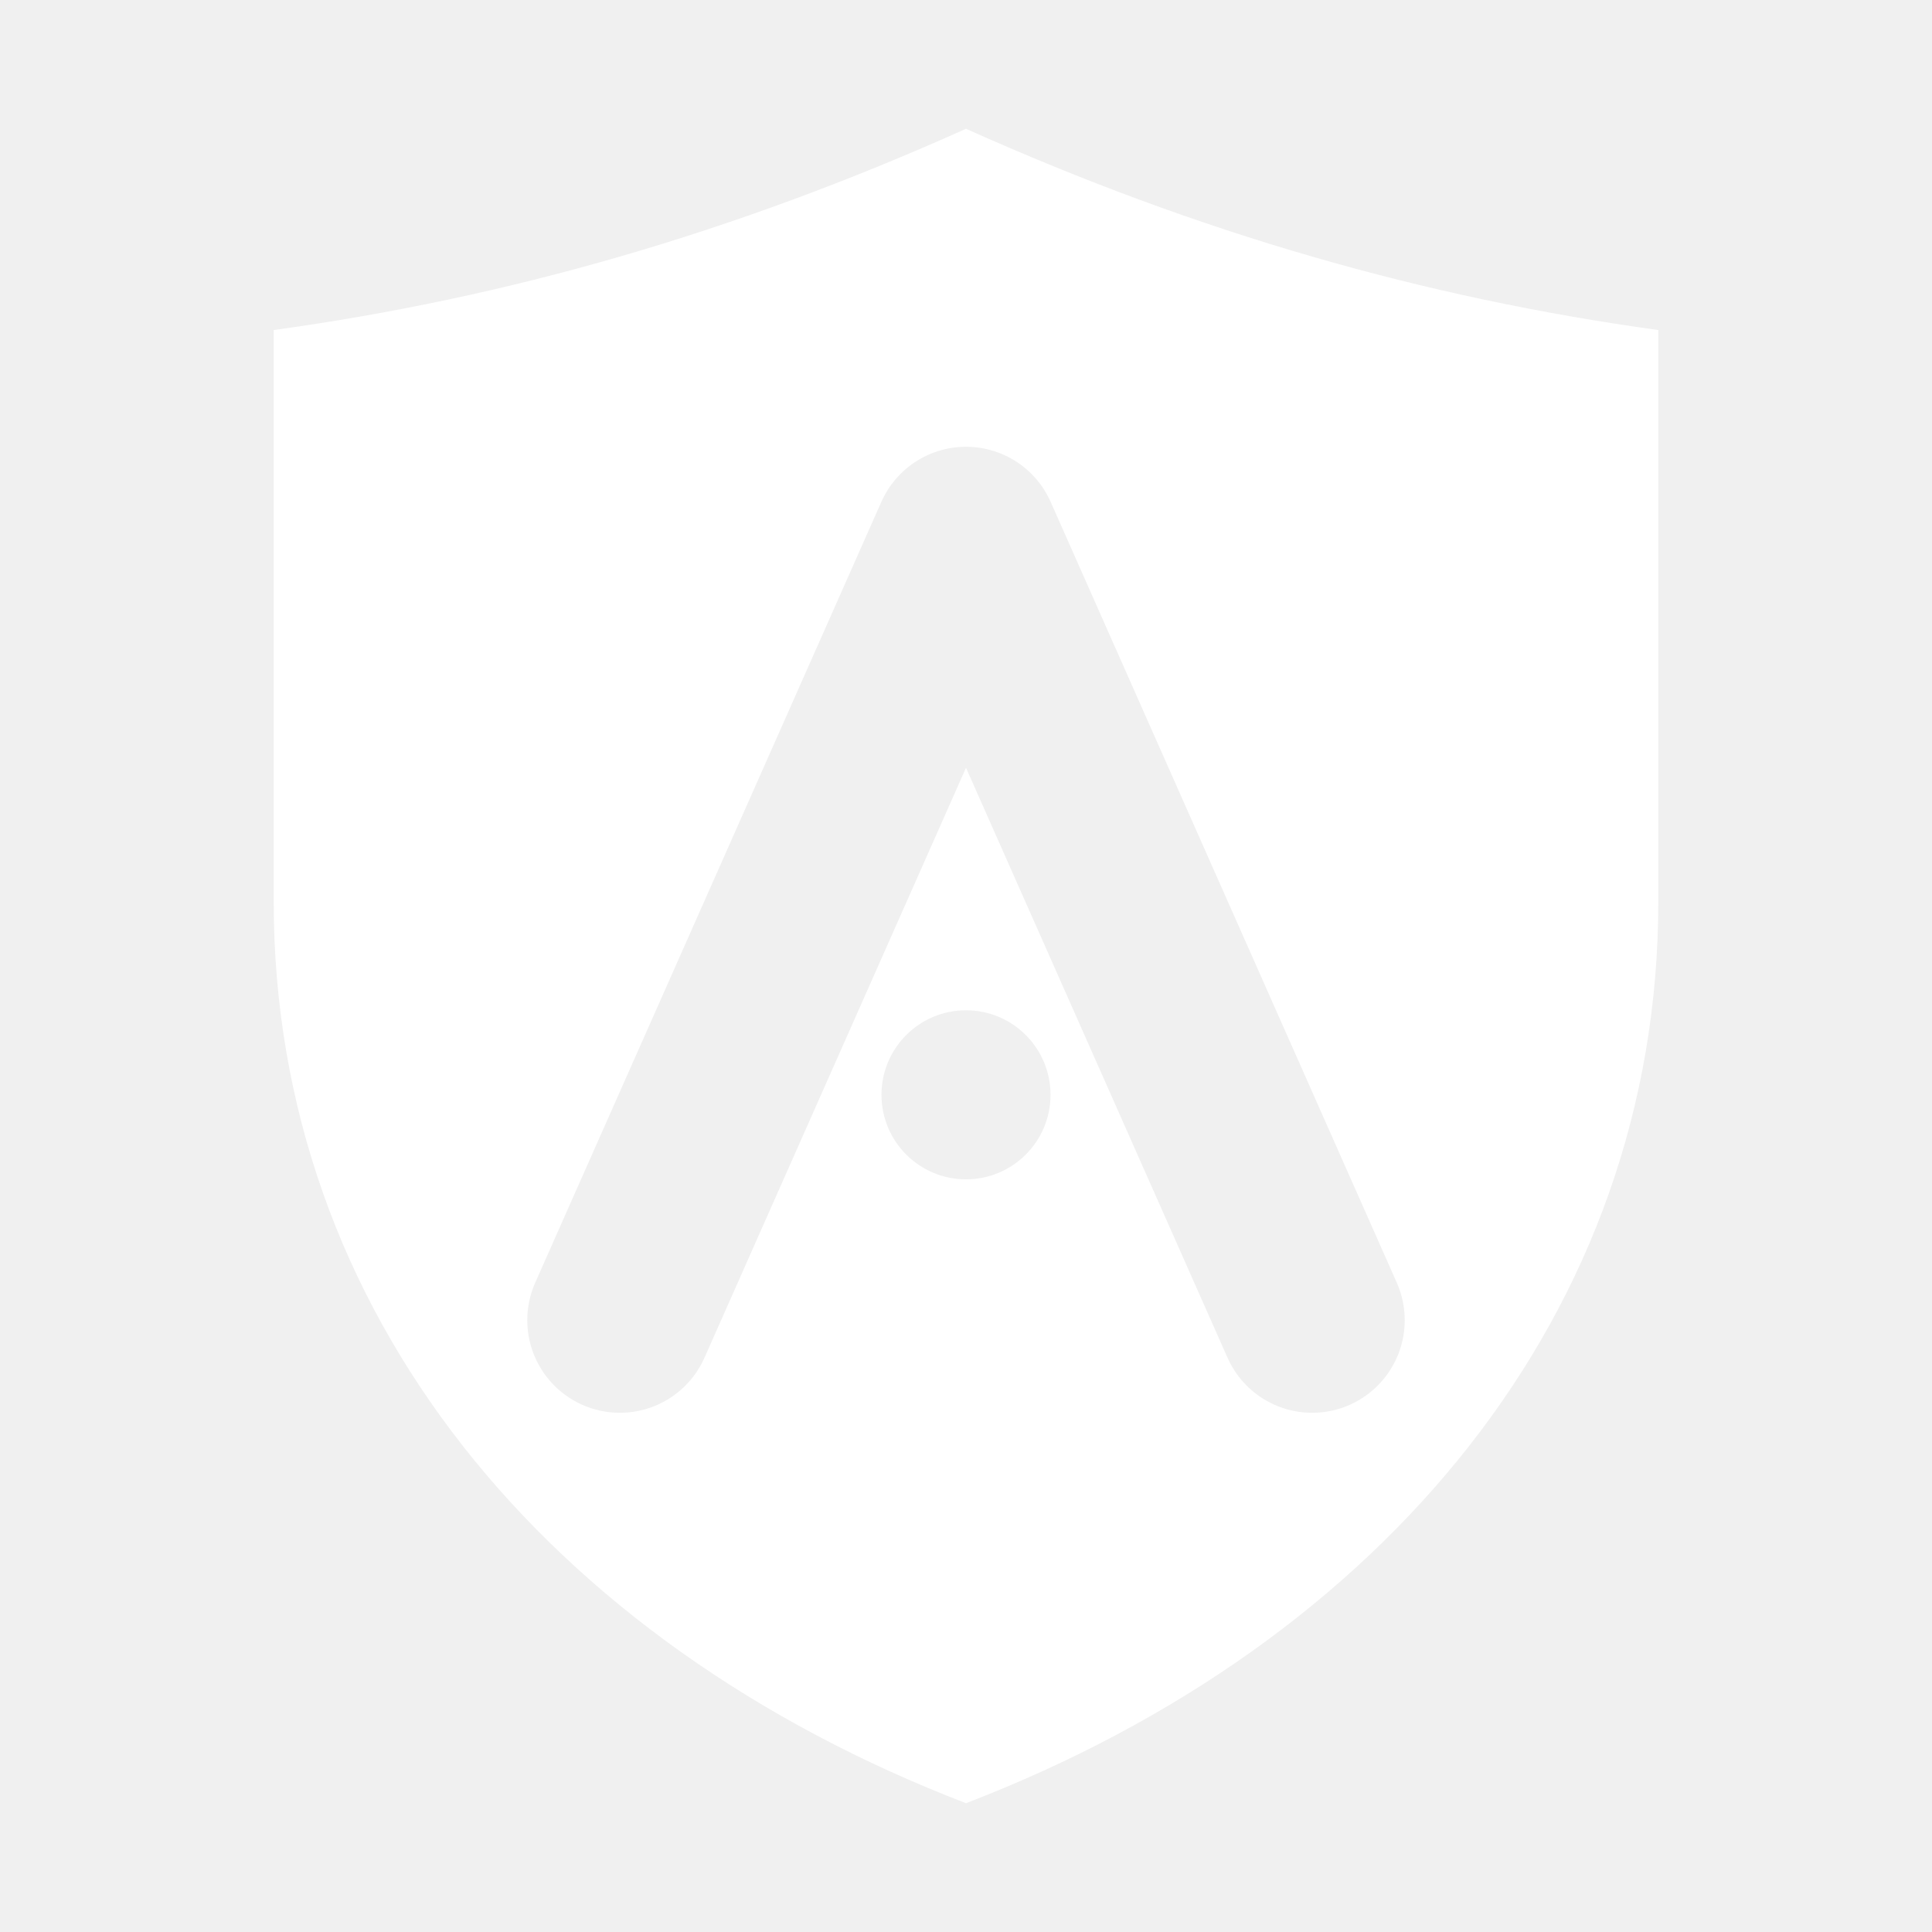
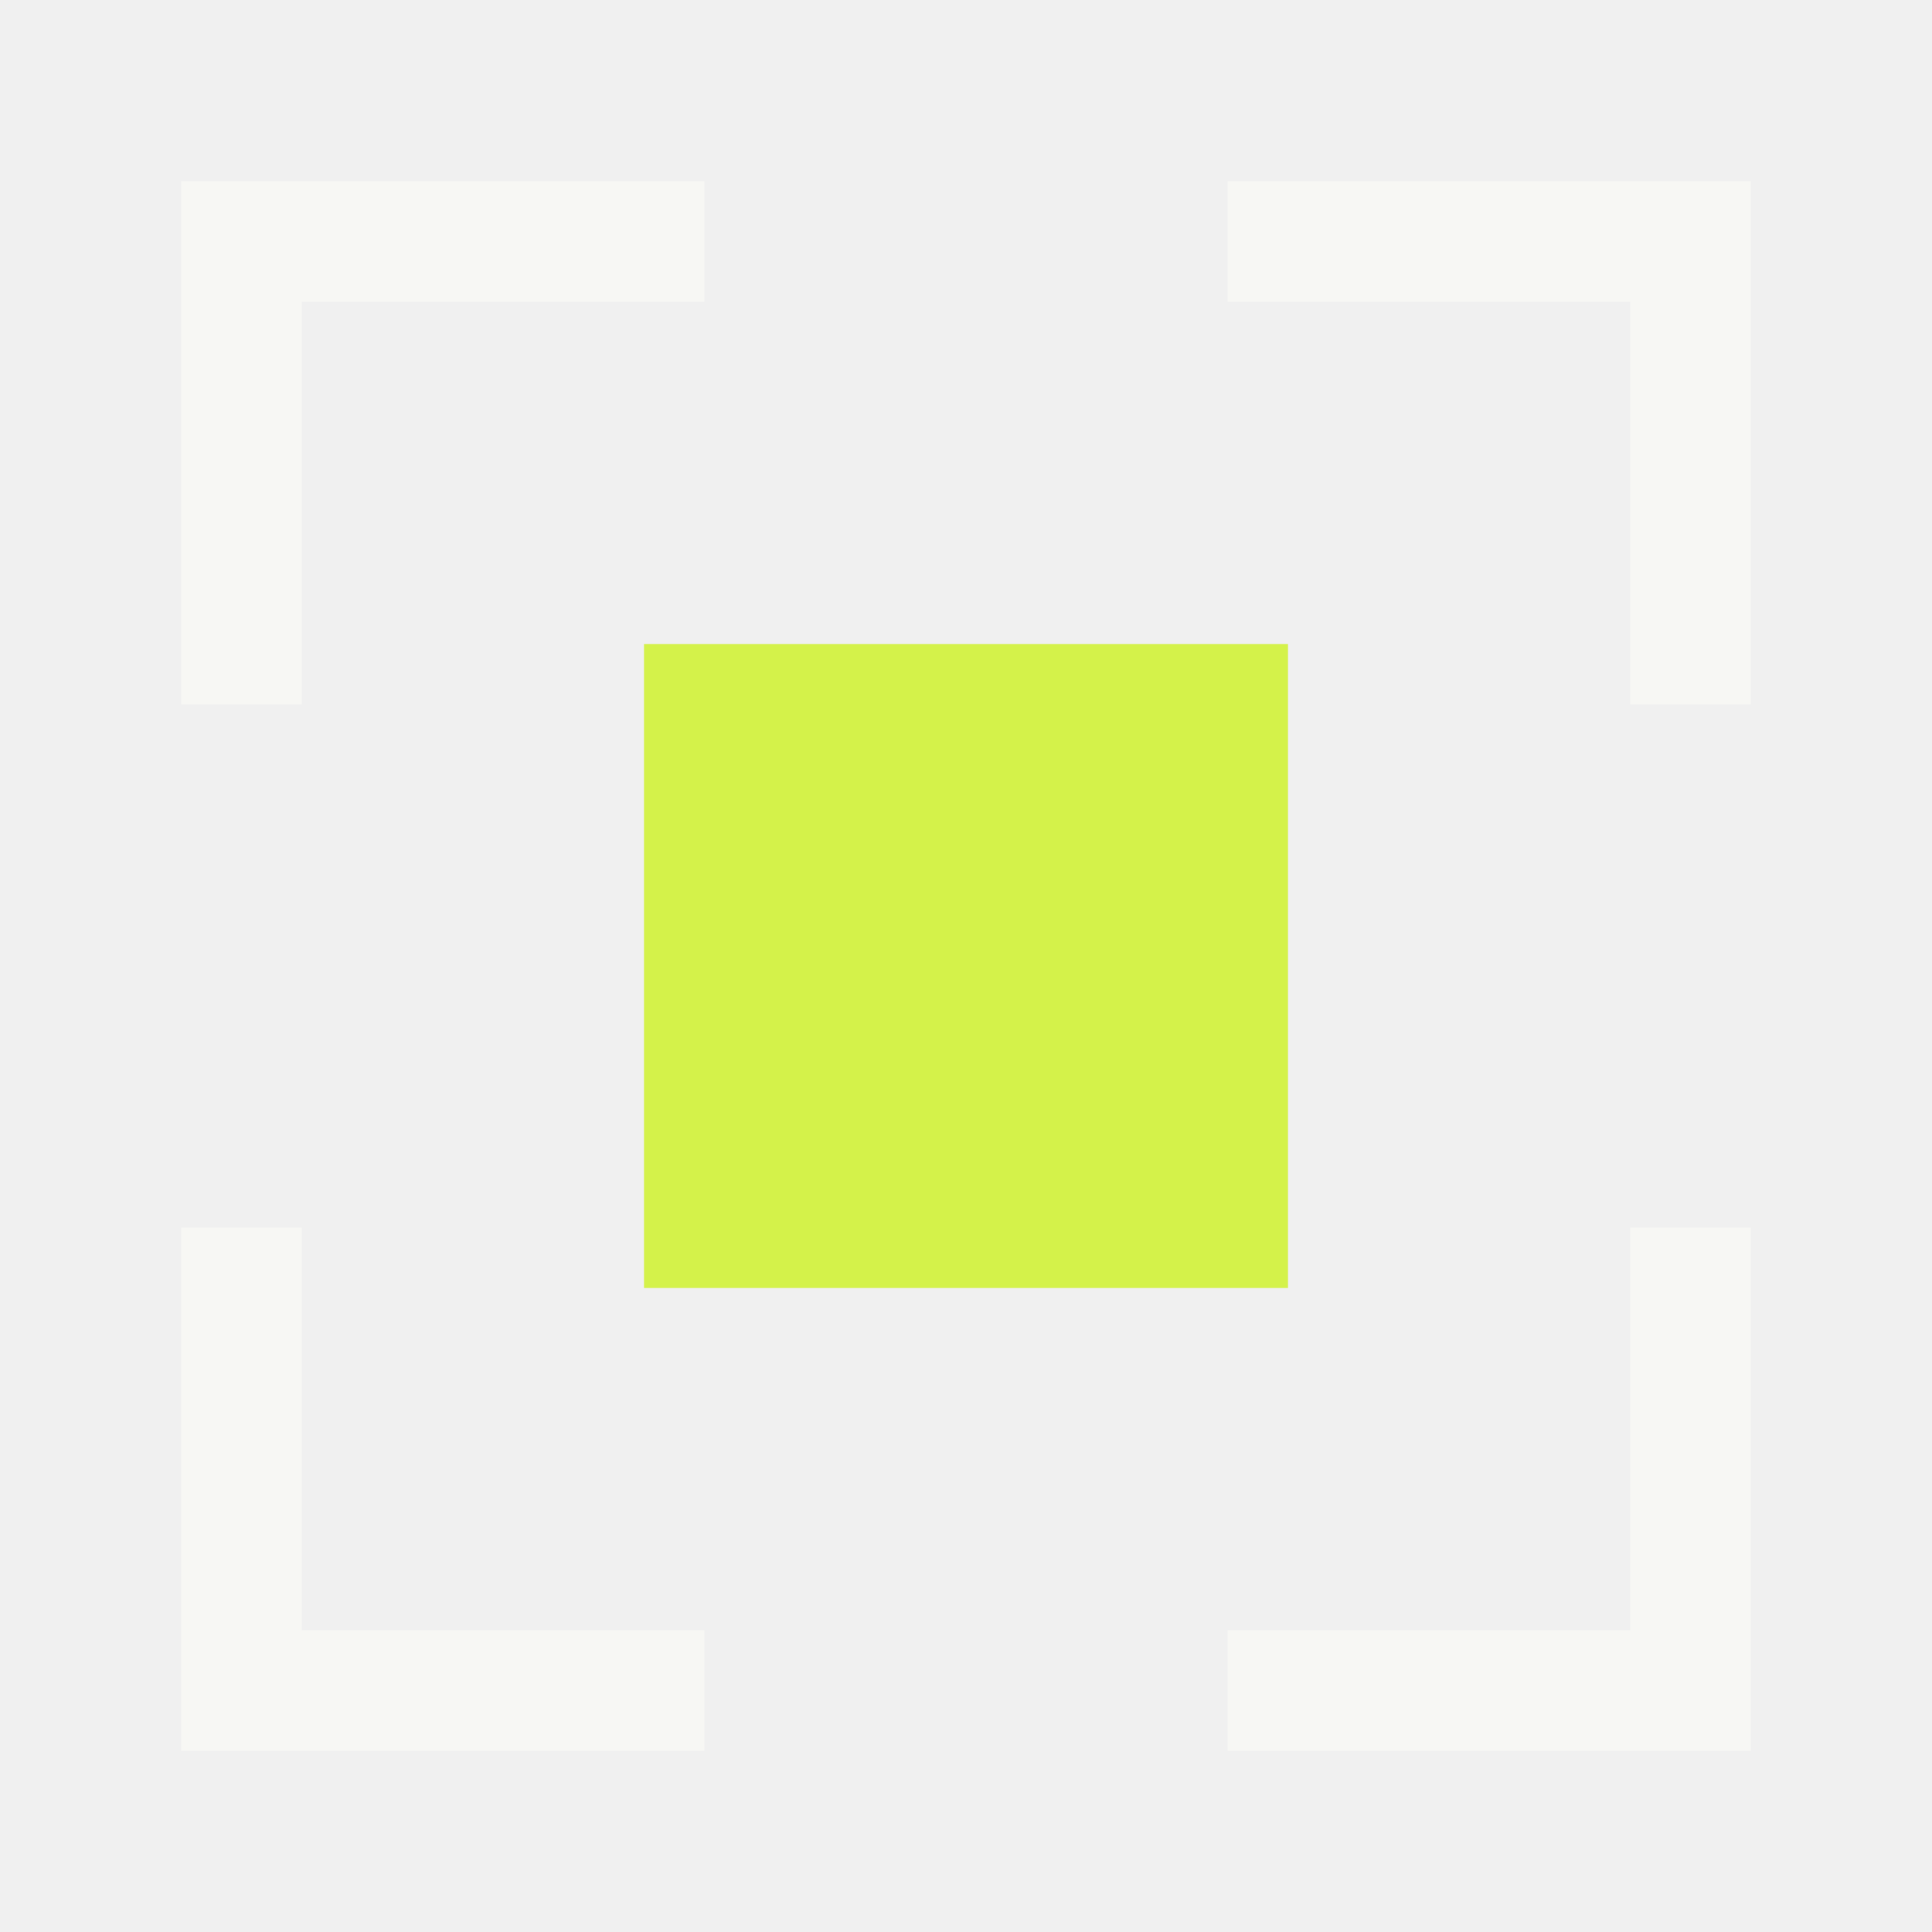
- <svg xmlns="http://www.w3.org/2000/svg" viewBox="0 0 24 24" width="256" height="256" role="img" aria-label="AEGIS mark, white">
-   <defs>
-     <linearGradient id="mfill" x1="3.4" y1="1.6" x2="20.6" y2="22.4" gradientUnits="userSpaceOnUse">
-       <stop offset="0" stop-color="#ff6a1a" />
-       <stop offset="0.52" stop-color="#ff2d6f" />
-       <stop offset="1" stop-color="#7c4dff" />
-     </linearGradient>
-     <mask id="mcut" maskUnits="userSpaceOnUse" x="0" y="0" width="24" height="24">
-       <rect width="24" height="24" fill="#fff" />
-       <path d="M7.7 16.4 12 6.7l4.3 9.7" fill="none" stroke="#000" stroke-width="2.3" stroke-linecap="round" stroke-linejoin="round" />
-       <circle cx="12" cy="13.6" r="1.05" fill="#000" />
-     </mask>
-   </defs>
-   <path d="M12 1.6C14.9 2.9 17.7 3.7 20.6 4.1V11.2C20.6 16.3 17.2 20.4 12 22.4C6.8 20.4 3.4 16.3 3.4 11.2V4.1C6.3 3.7 9.1 2.9 12 1.6Z" fill="#ffffff" mask="url(#mcut)" />
+ <svg xmlns="http://www.w3.org/2000/svg" viewBox="0 0 48 48" width="256" height="256" role="img" aria-label="AEGIS mark">
+   <path d="M6 16V6H16M32 6H42V16M42 32V42H32M16 42H6V32" fill="none" stroke="#f7f7f4" stroke-width="3" stroke-linecap="square" />
+   <rect x="16" y="16" width="16" height="16" fill="#d4f24a" />
</svg>
